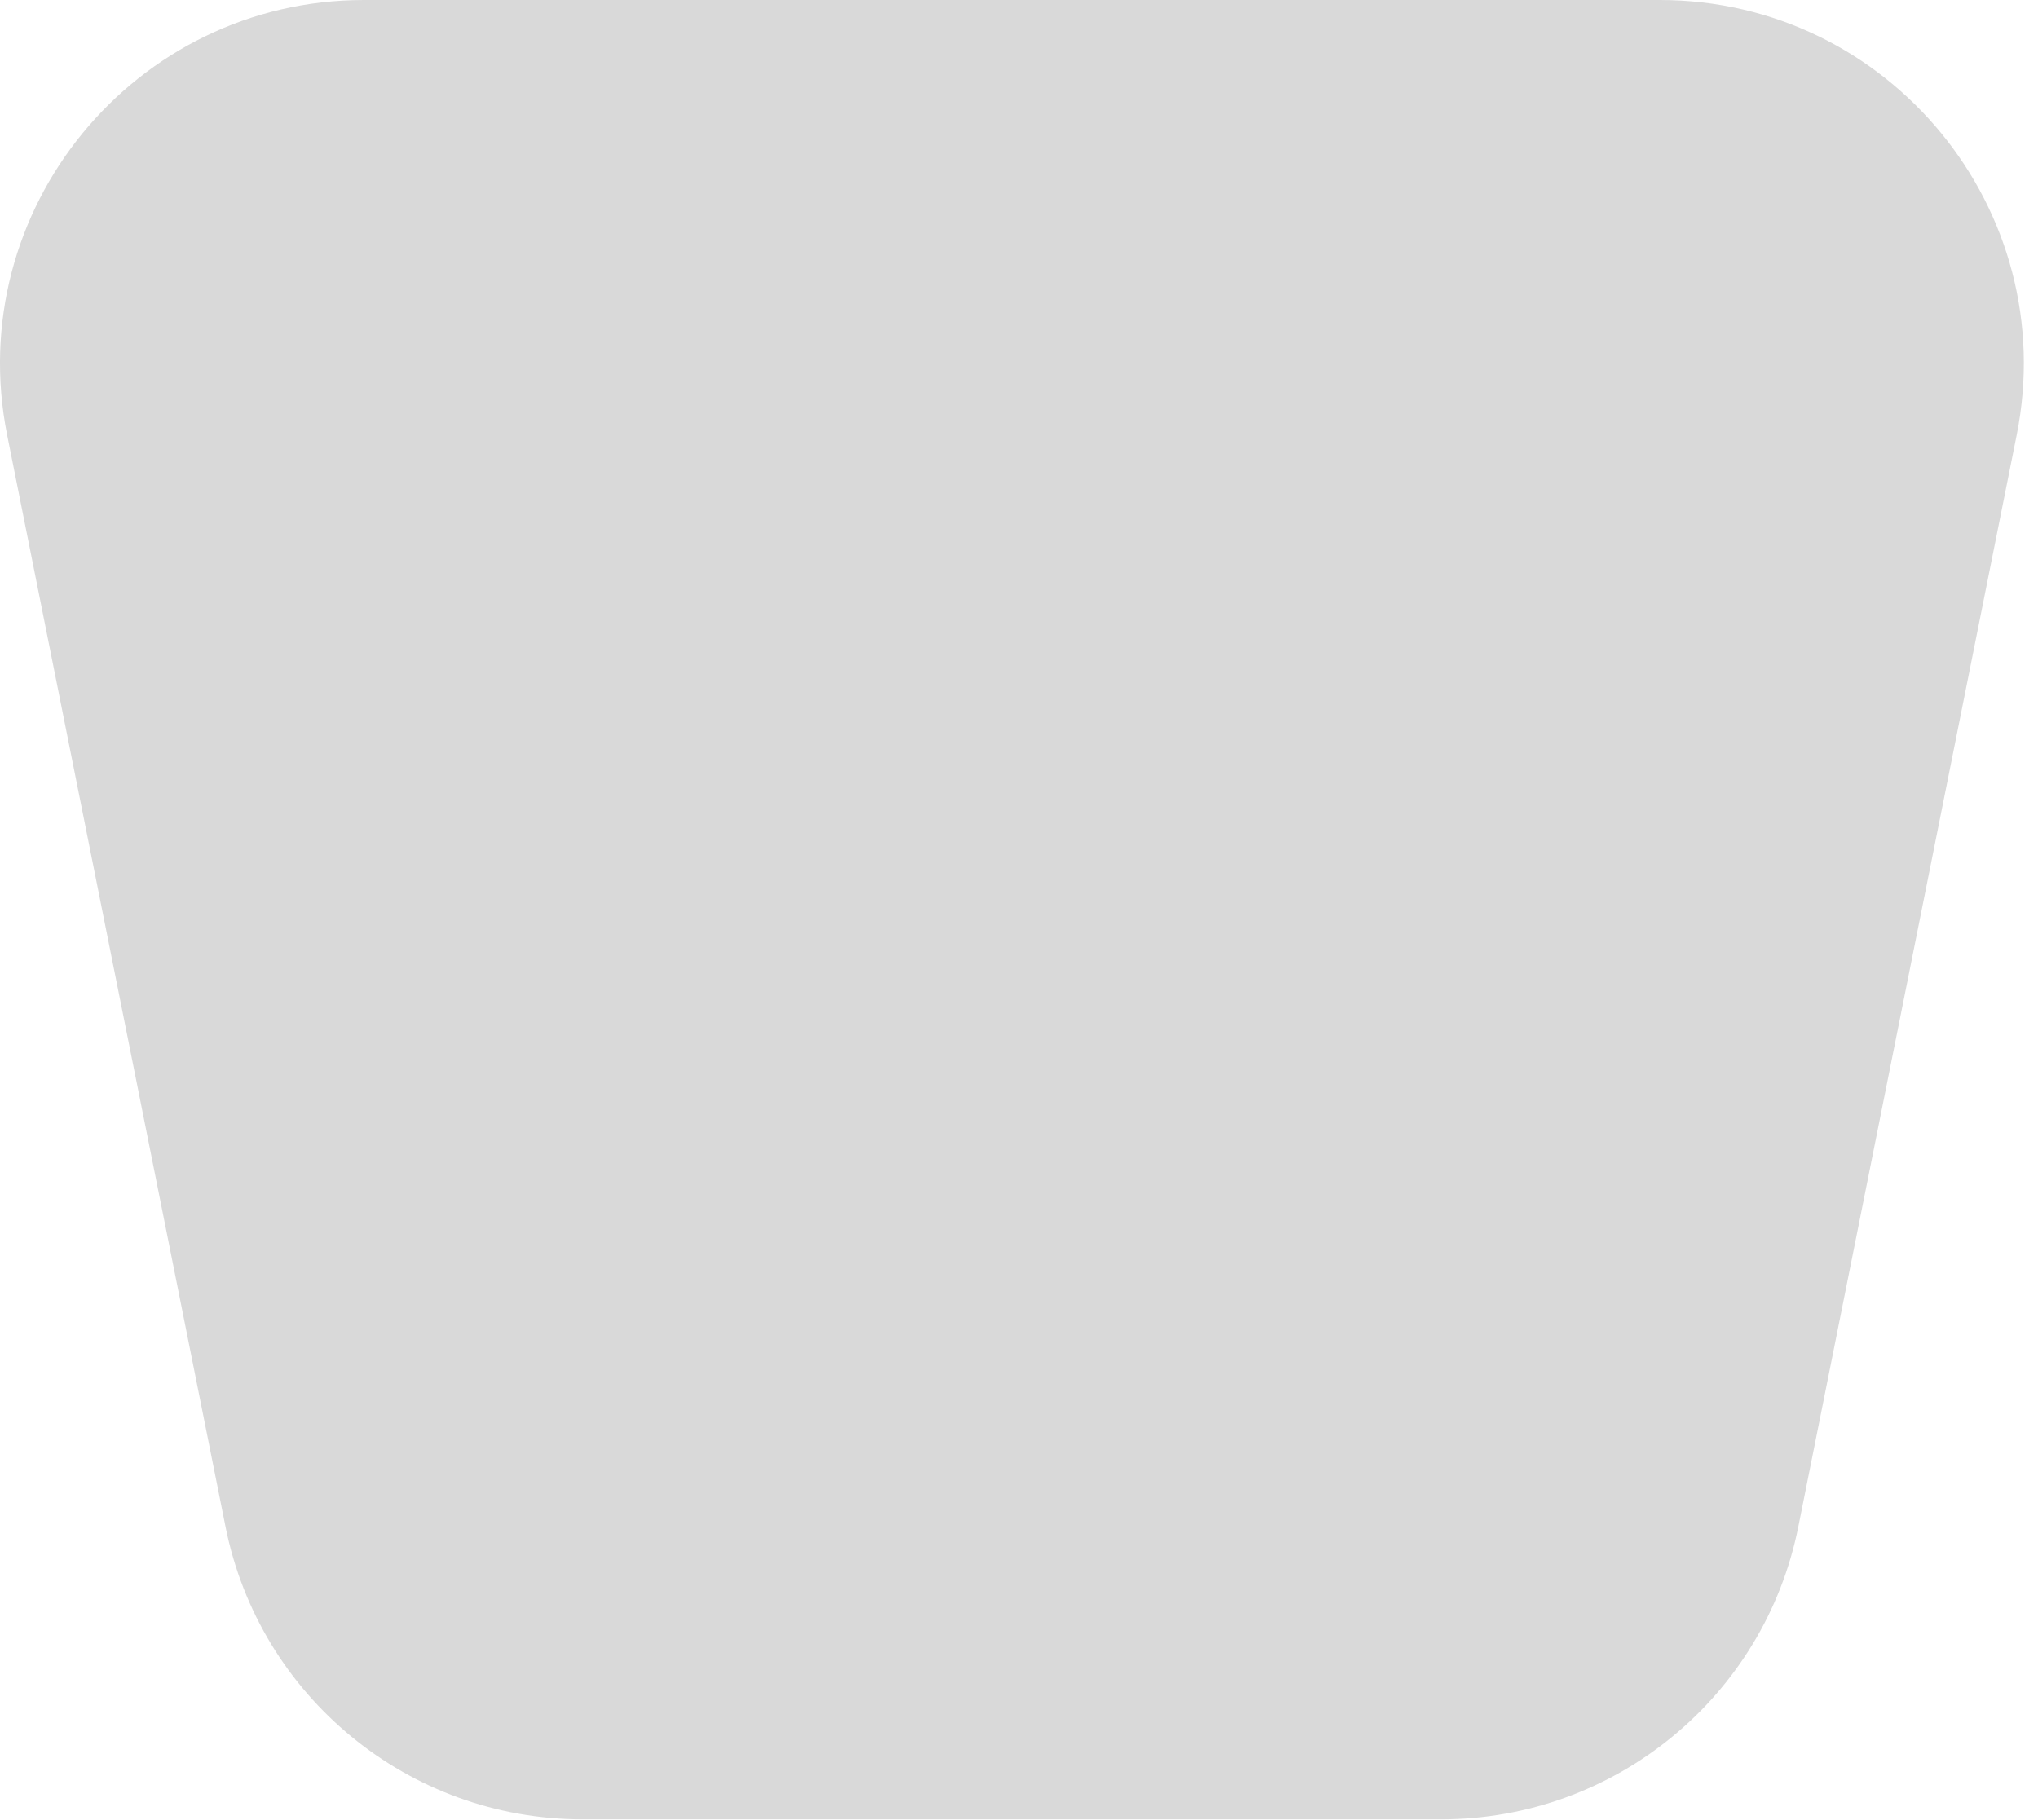
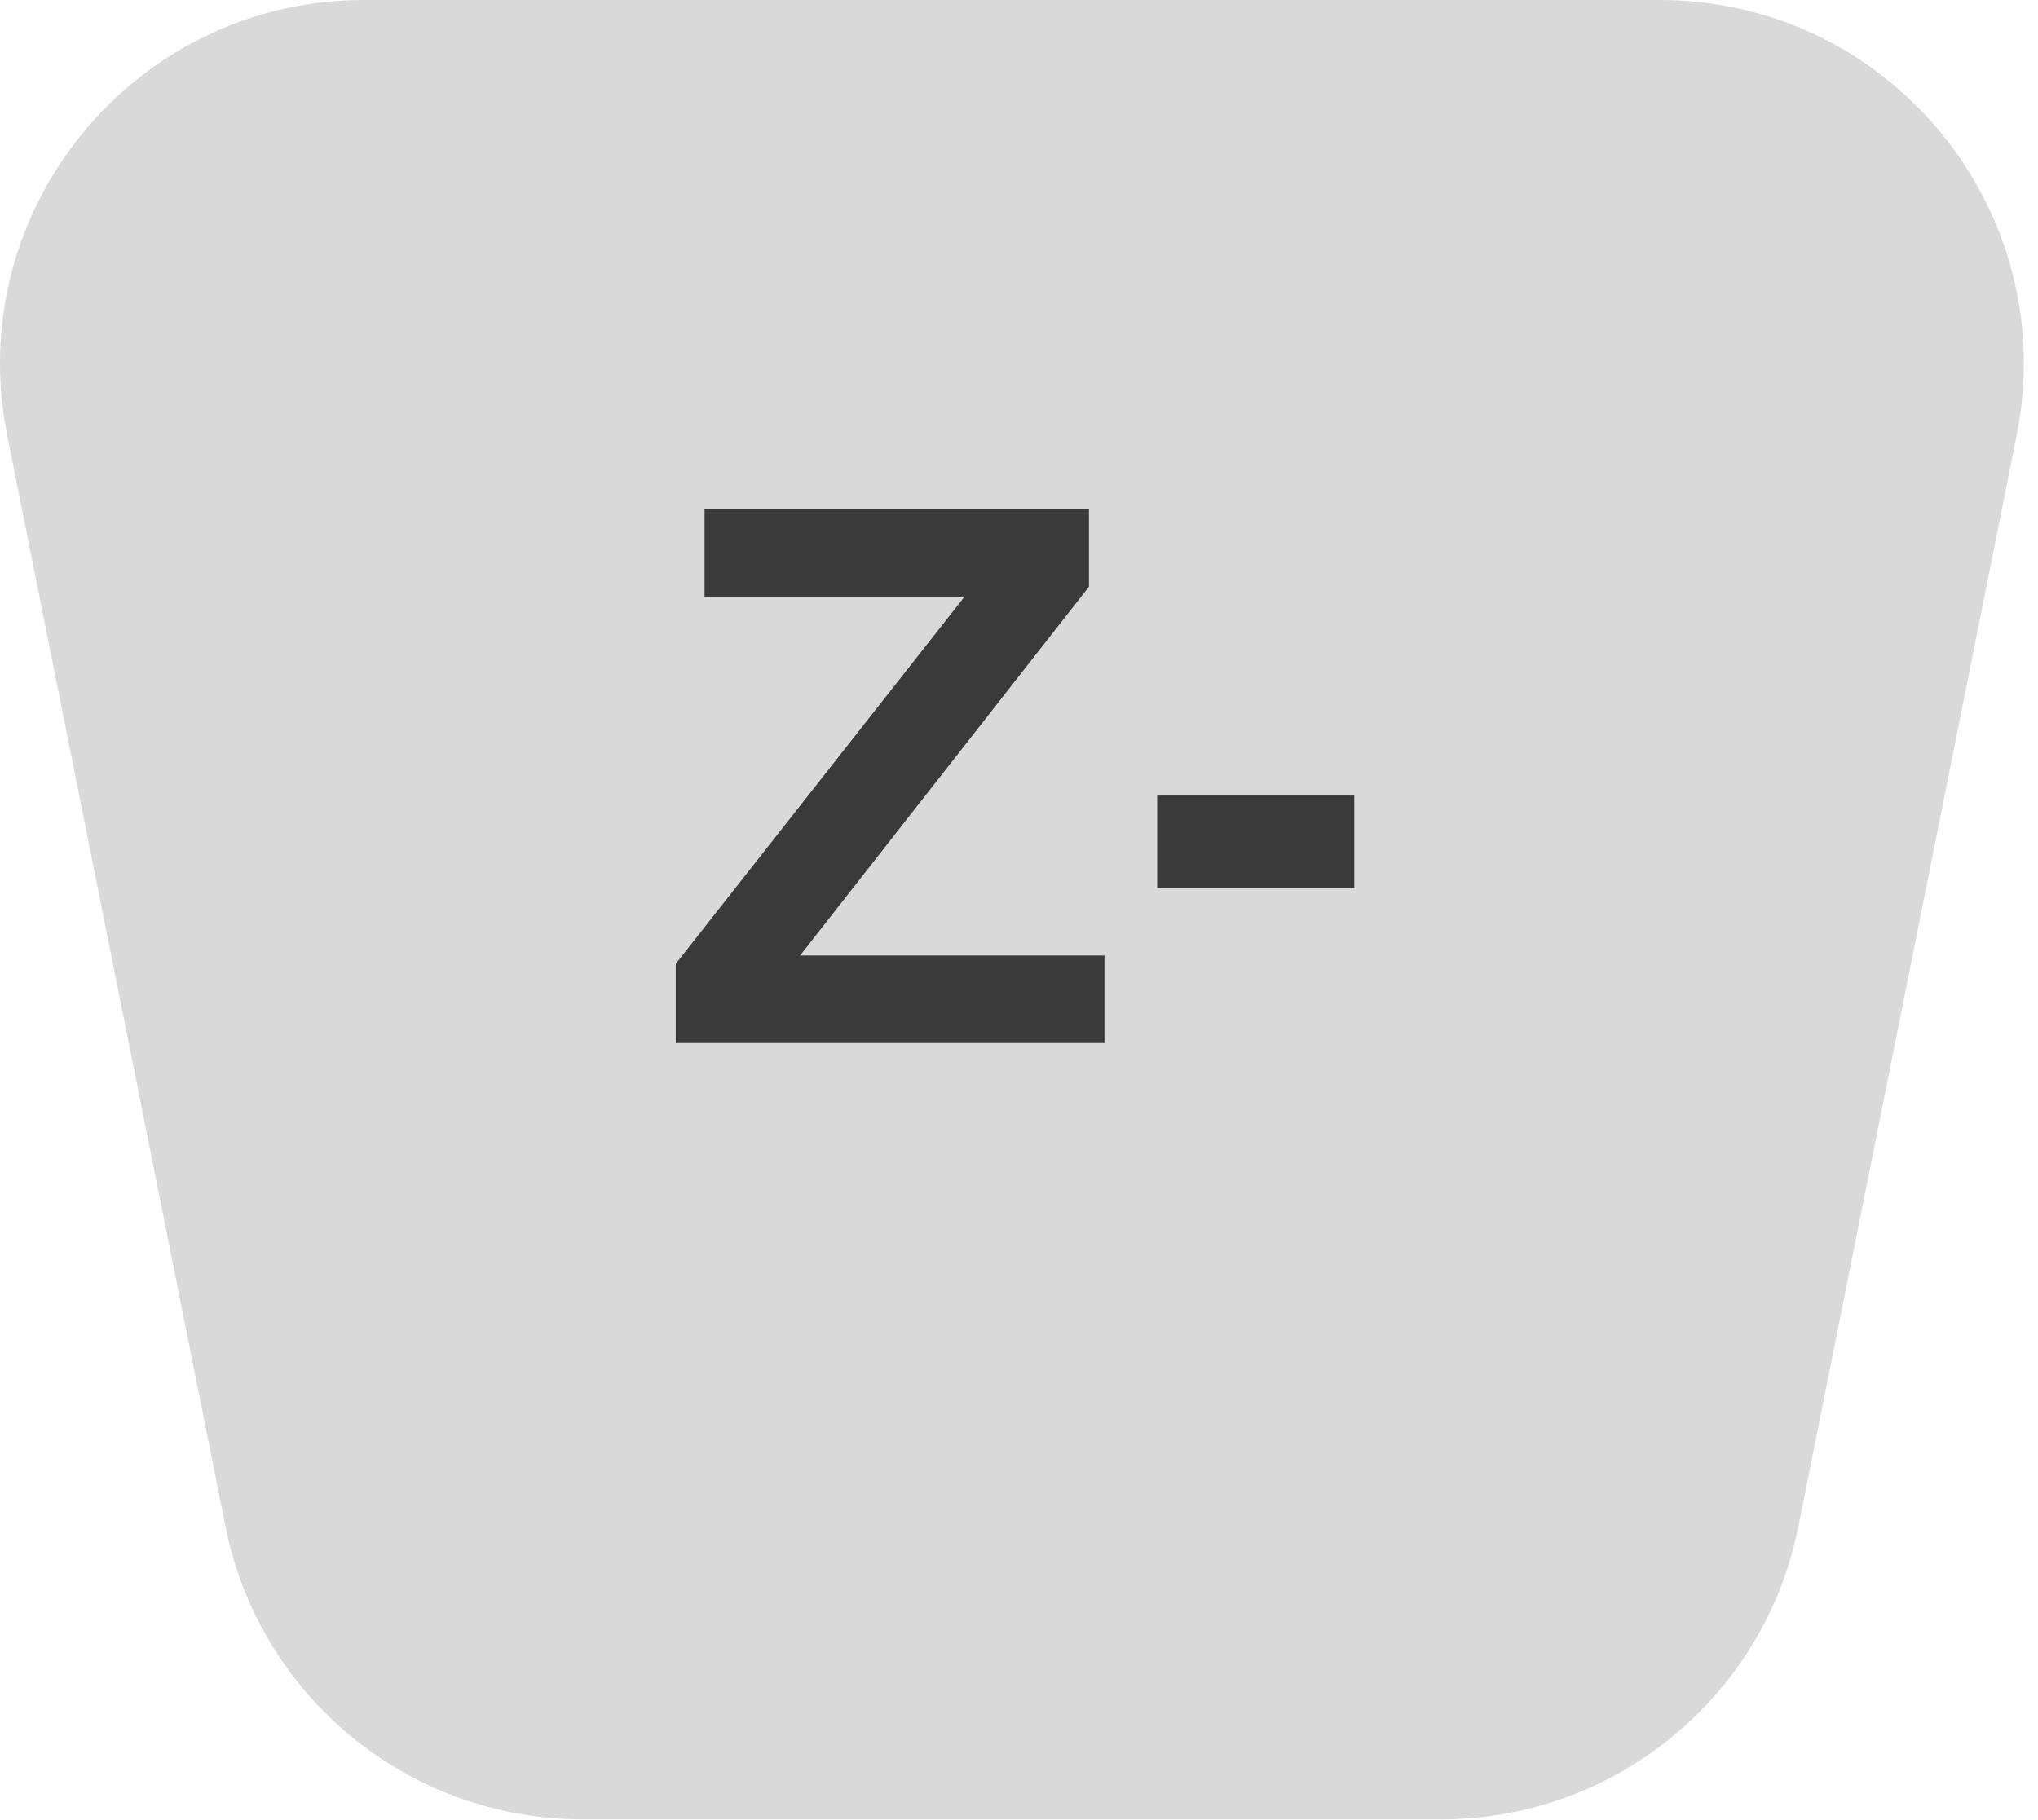
<svg xmlns="http://www.w3.org/2000/svg" width="84" height="75" viewBox="0 0 84 75" fill="none">
  <path d="M74.12 62.942C72.717 69.953 66.561 75 59.411 75L24.005 75C16.855 75 10.699 69.953 9.296 62.942L0.296 17.942C-1.56 8.66 5.539 0 15.005 0L68.411 0C77.877 0 84.976 8.66 83.12 17.942L74.12 62.942Z" fill="#D9D9D9" />
+   <text x="42" y="43" text-anchor="middle" fill="#3B3A3A" font-family="Arial, sans-serif" font-size="32" font-weight="600">Z-</text>
</svg>
